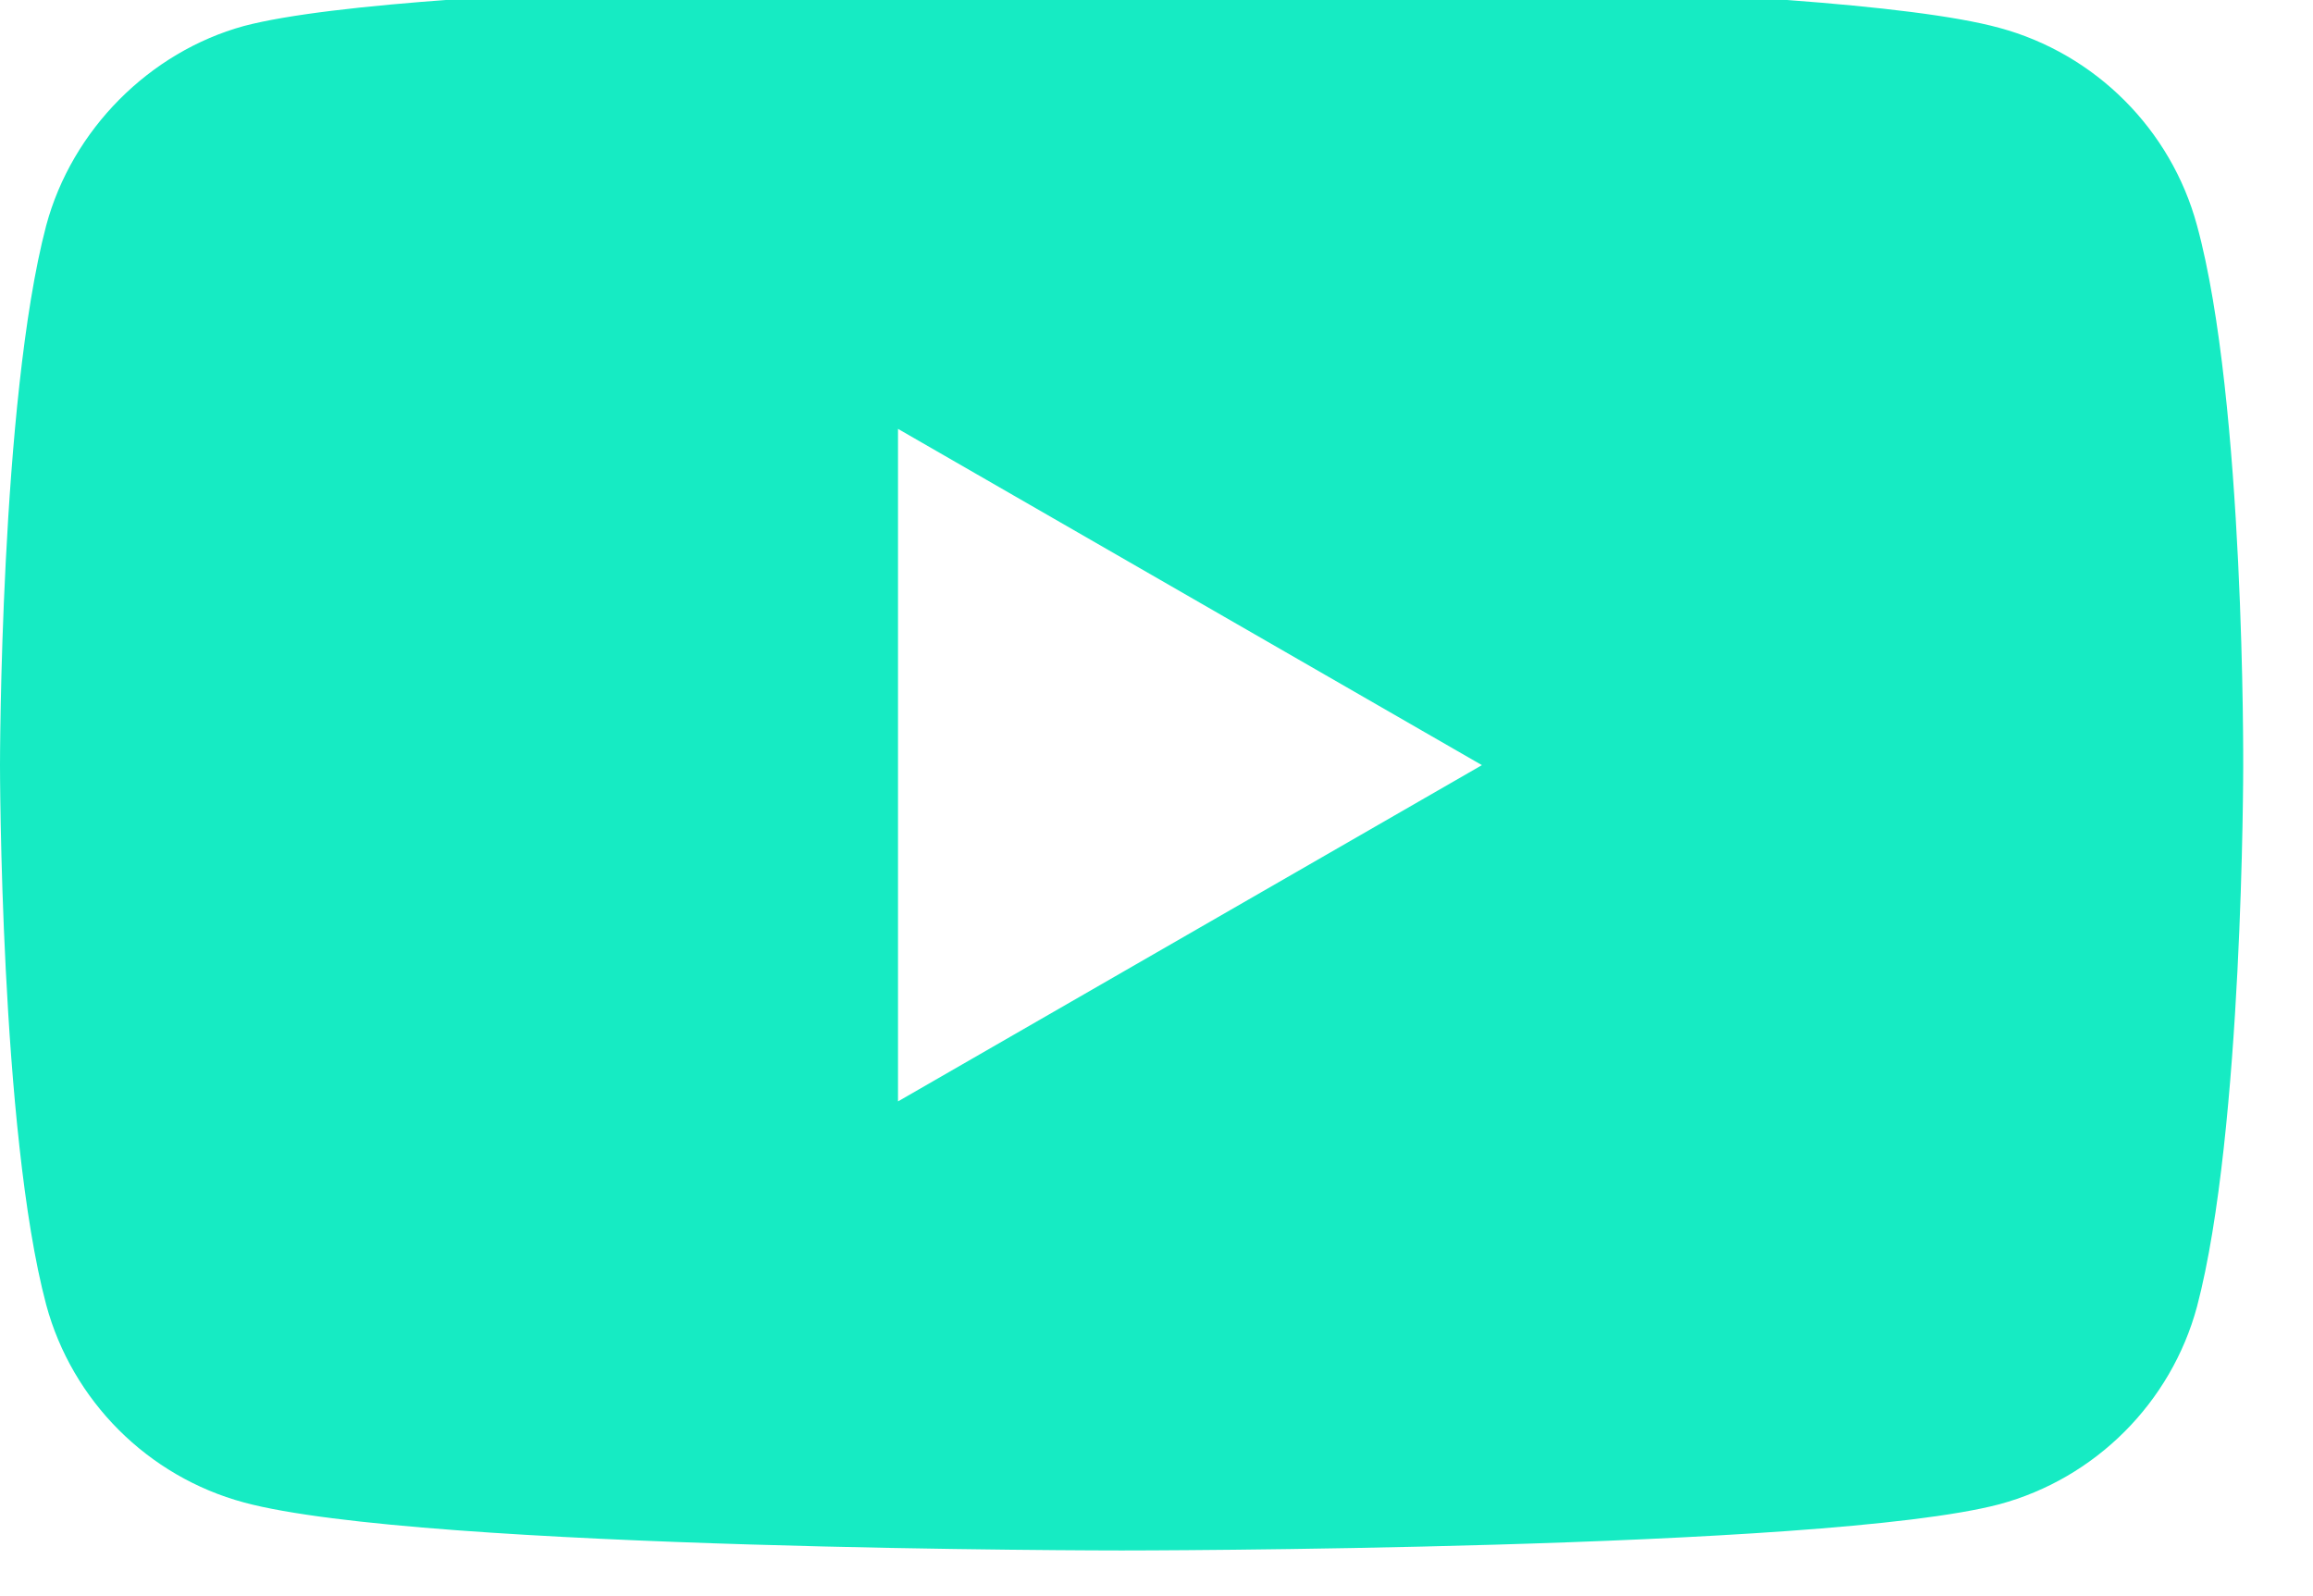
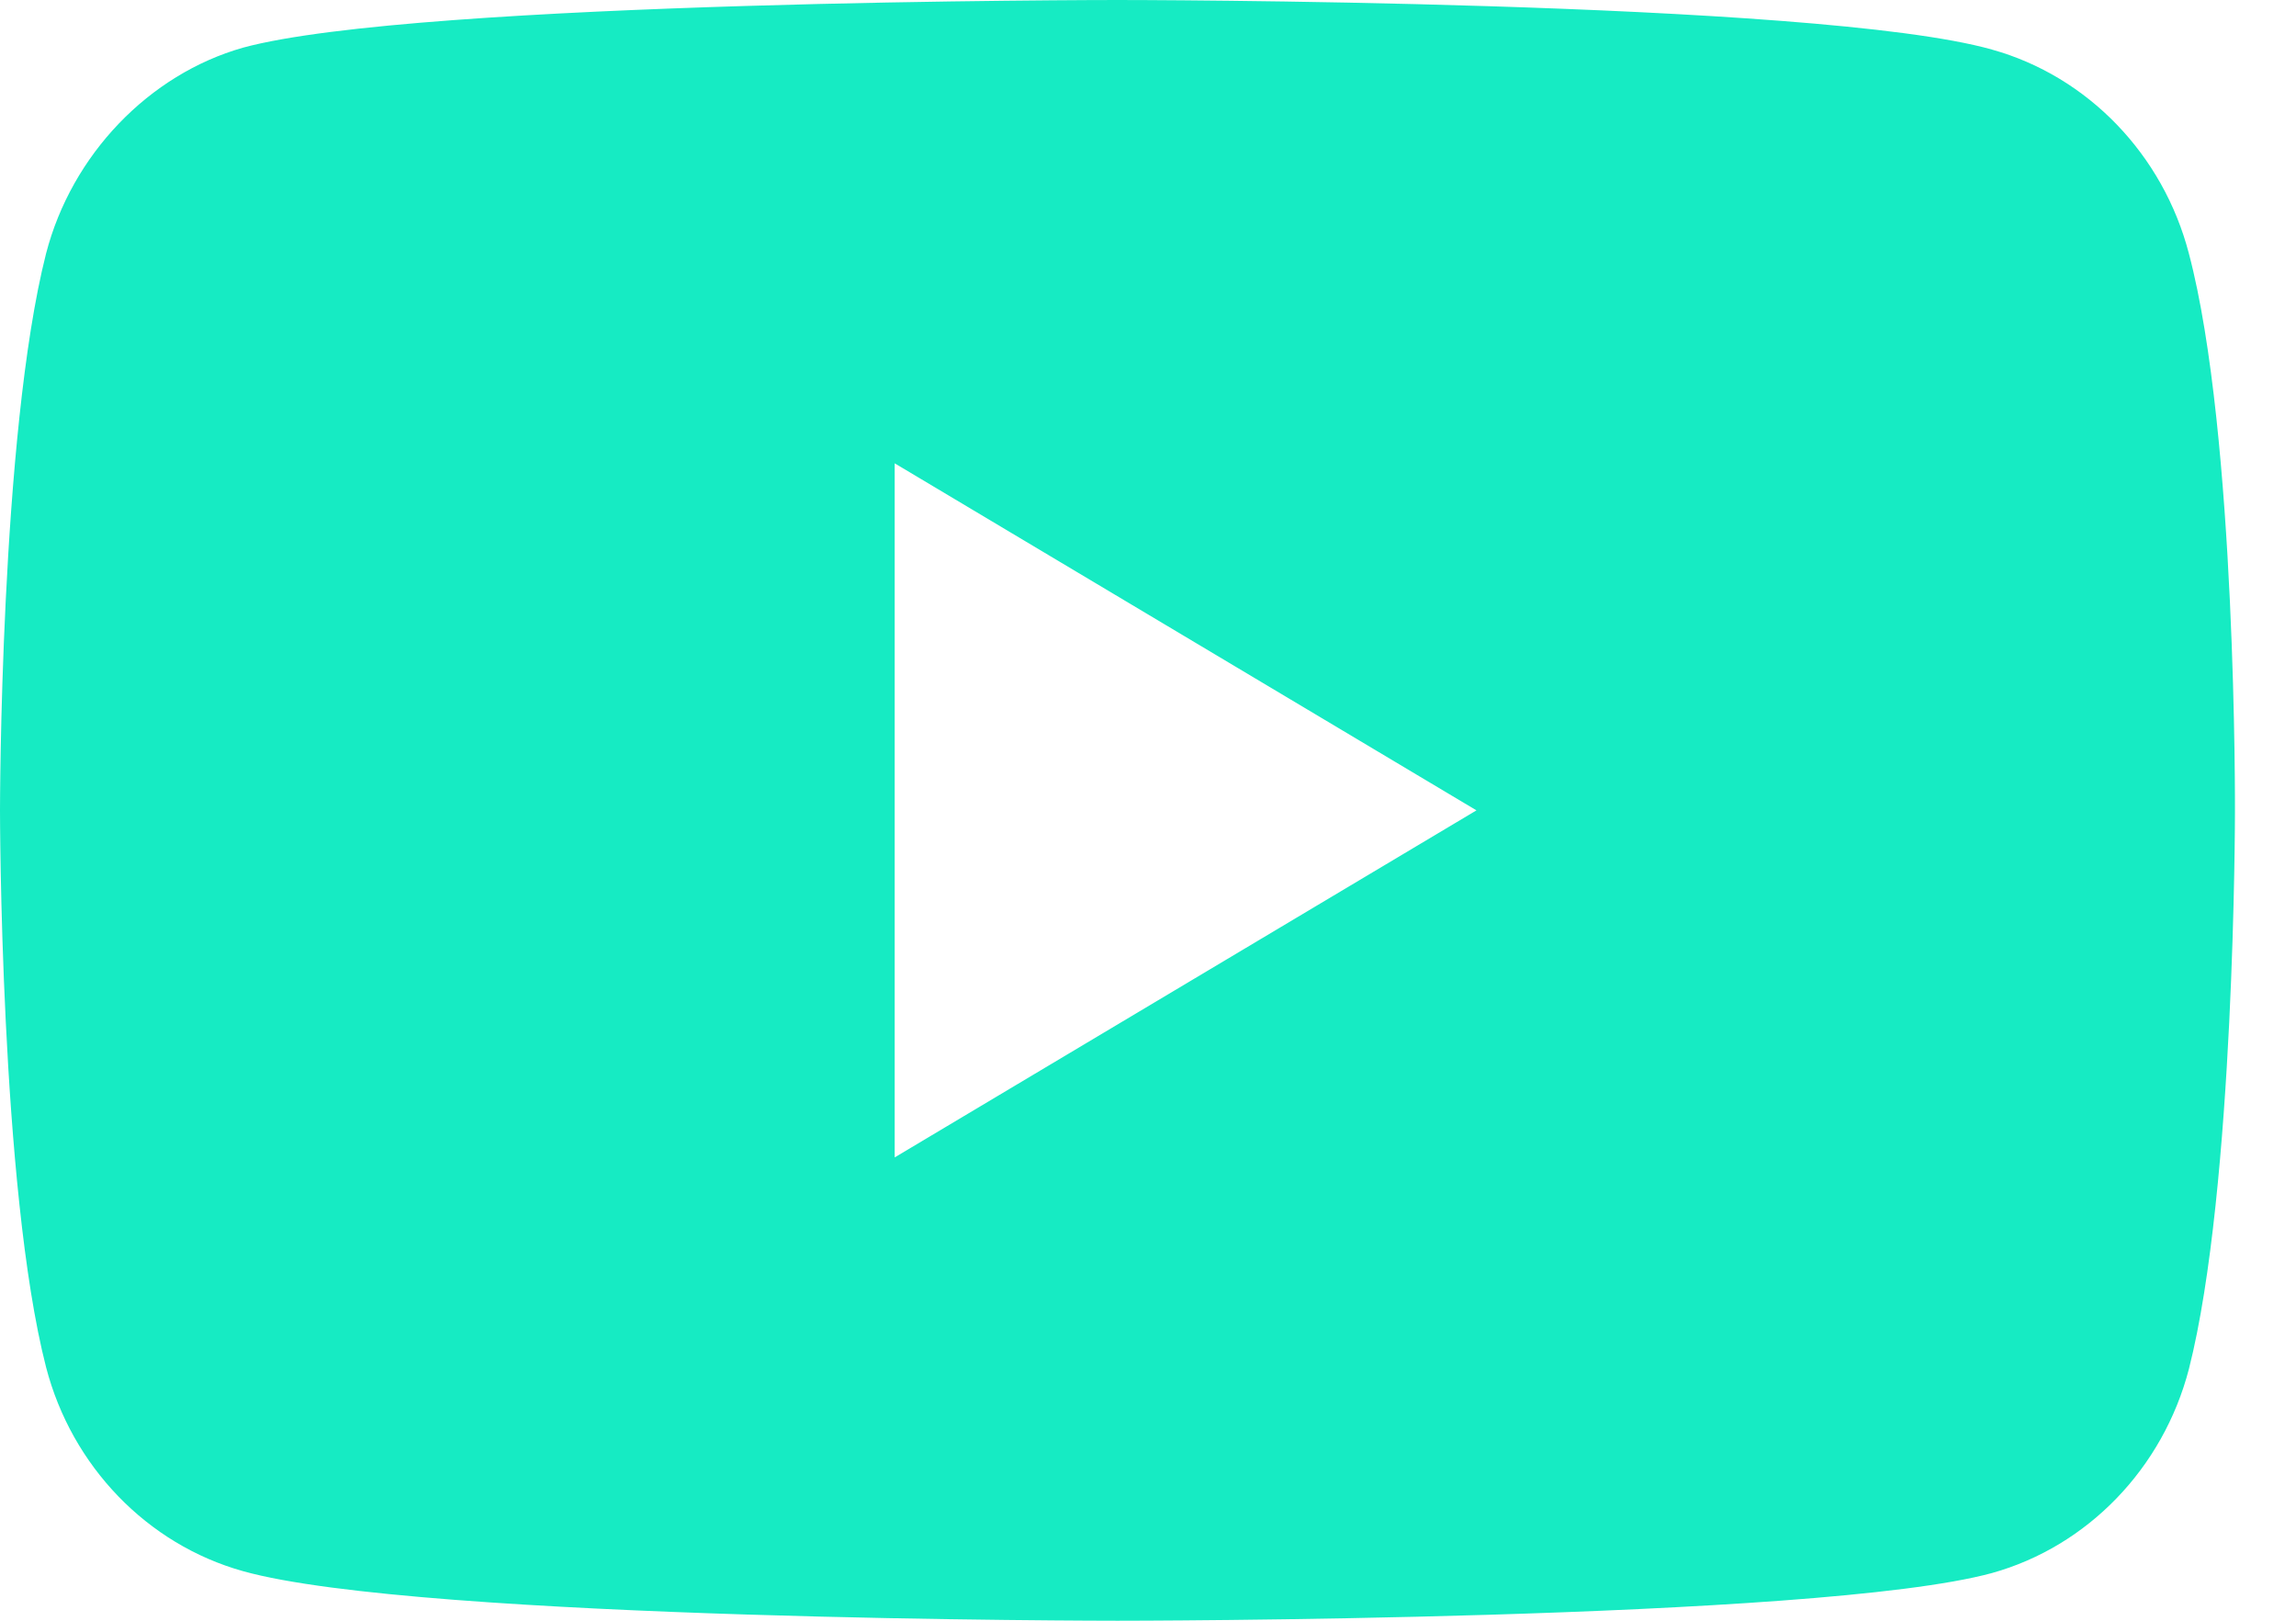
- <svg xmlns="http://www.w3.org/2000/svg" width="29" height="20" viewBox="0 0 29 20" fill="none">
-   <path d="M27.546 2.828C27.221 1.623 26.271 0.674 25.067 0.349C22.866 -0.253 14.062 -0.253 14.062 -0.253C14.062 -0.253 5.259 -0.253 3.058 0.326C1.876 0.651 0.903 1.624 0.579 2.828C0 5.029 0 9.593 0 9.593C0 9.593 0 14.18 0.579 16.358C0.904 17.562 1.853 18.512 3.058 18.837C5.282 19.439 14.062 19.439 14.062 19.439C14.062 19.439 22.866 19.439 25.067 18.86C26.272 18.535 27.221 17.586 27.546 16.381C28.125 14.18 28.125 9.616 28.125 9.616C28.125 9.616 28.148 5.029 27.546 2.828ZM11.259 13.809V5.377L18.58 9.593L11.259 13.809Z" fill="#16EBC3" />
+ <svg xmlns="http://www.w3.org/2000/svg" width="34" height="24" viewBox="0 0 34 24" fill="none">
+   <path d="M32.414 3.755C32.032 2.287 30.915 1.129 29.497 0.734C26.907 -5.10781e-08 16.547 0 16.547 0C16.547 0 6.188 0 3.598 0.706C2.208 1.101 1.063 2.287 0.682 3.755C0 6.438 0 12 0 12C0 12 0 17.59 0.682 20.245C1.063 21.713 2.181 22.87 3.599 23.266C6.216 24 16.548 24 16.548 24C16.548 24 26.907 24 29.497 23.294C30.915 22.899 32.032 21.741 32.414 20.273C33.096 17.59 33.096 12.028 33.096 12.028C33.096 12.028 33.123 6.438 32.414 3.755ZM13.249 17.139V6.861L21.864 12L13.249 17.139Z" fill="#16EBC3" />
</svg>
